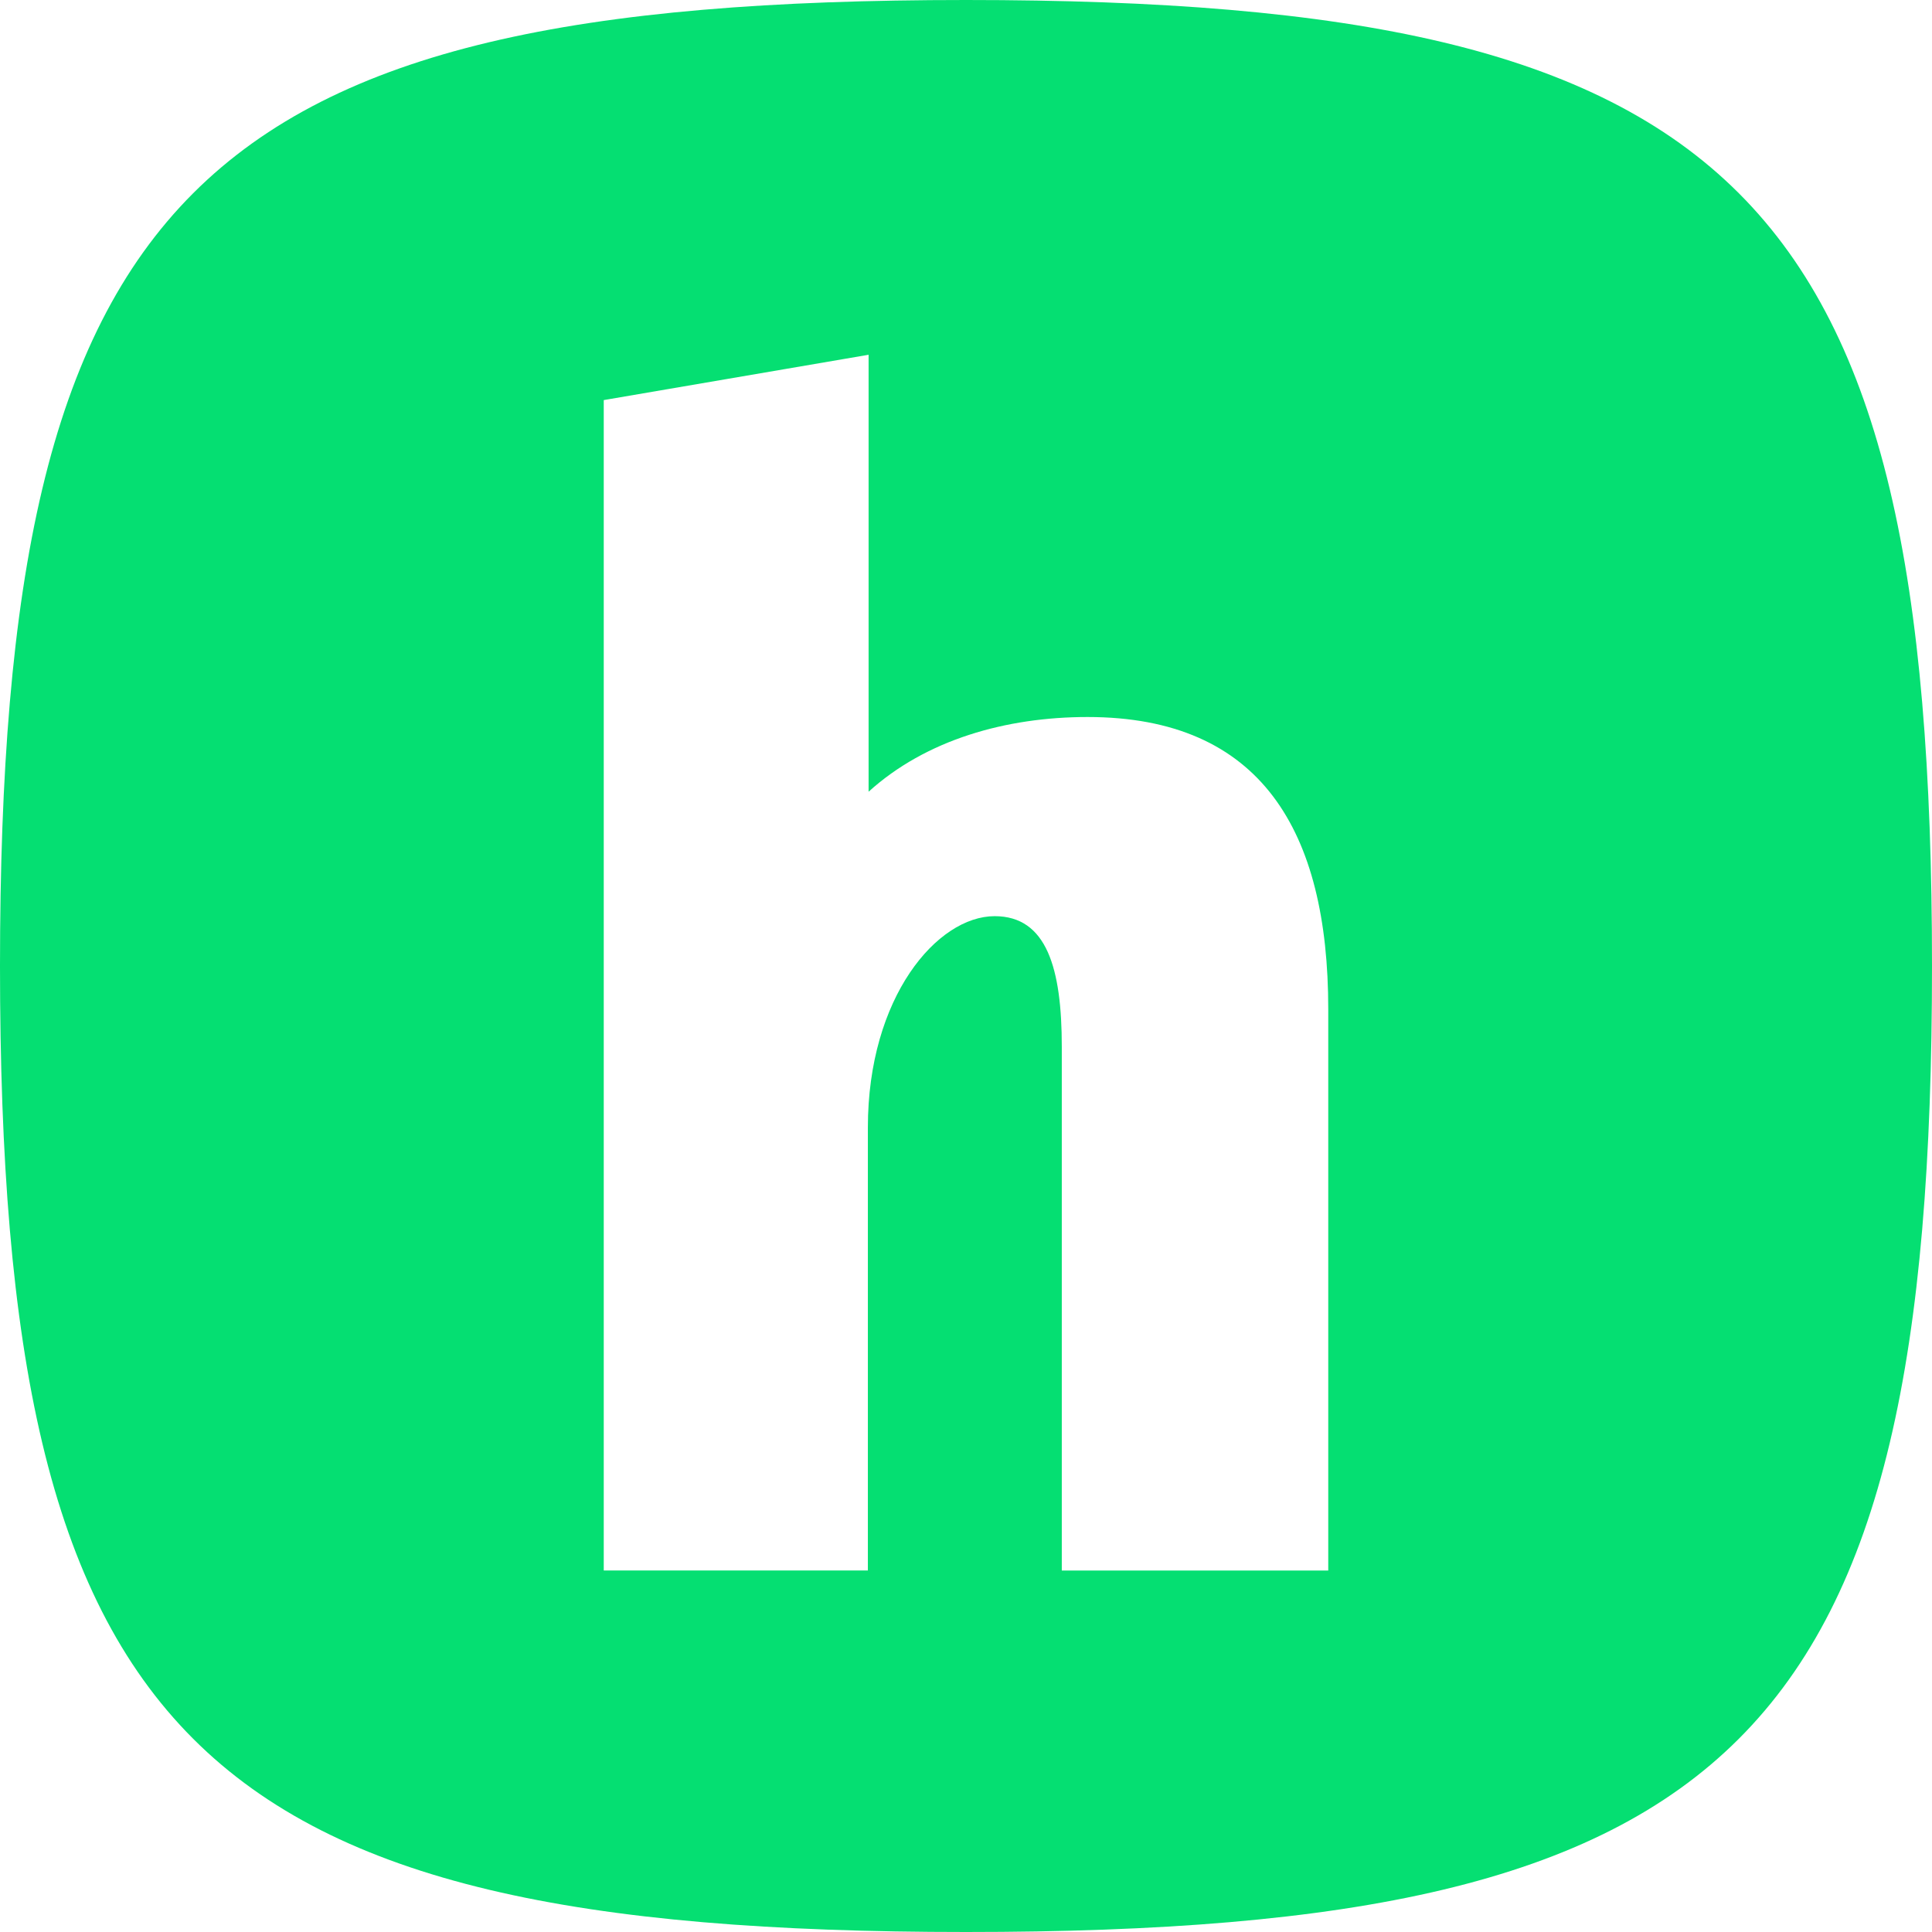
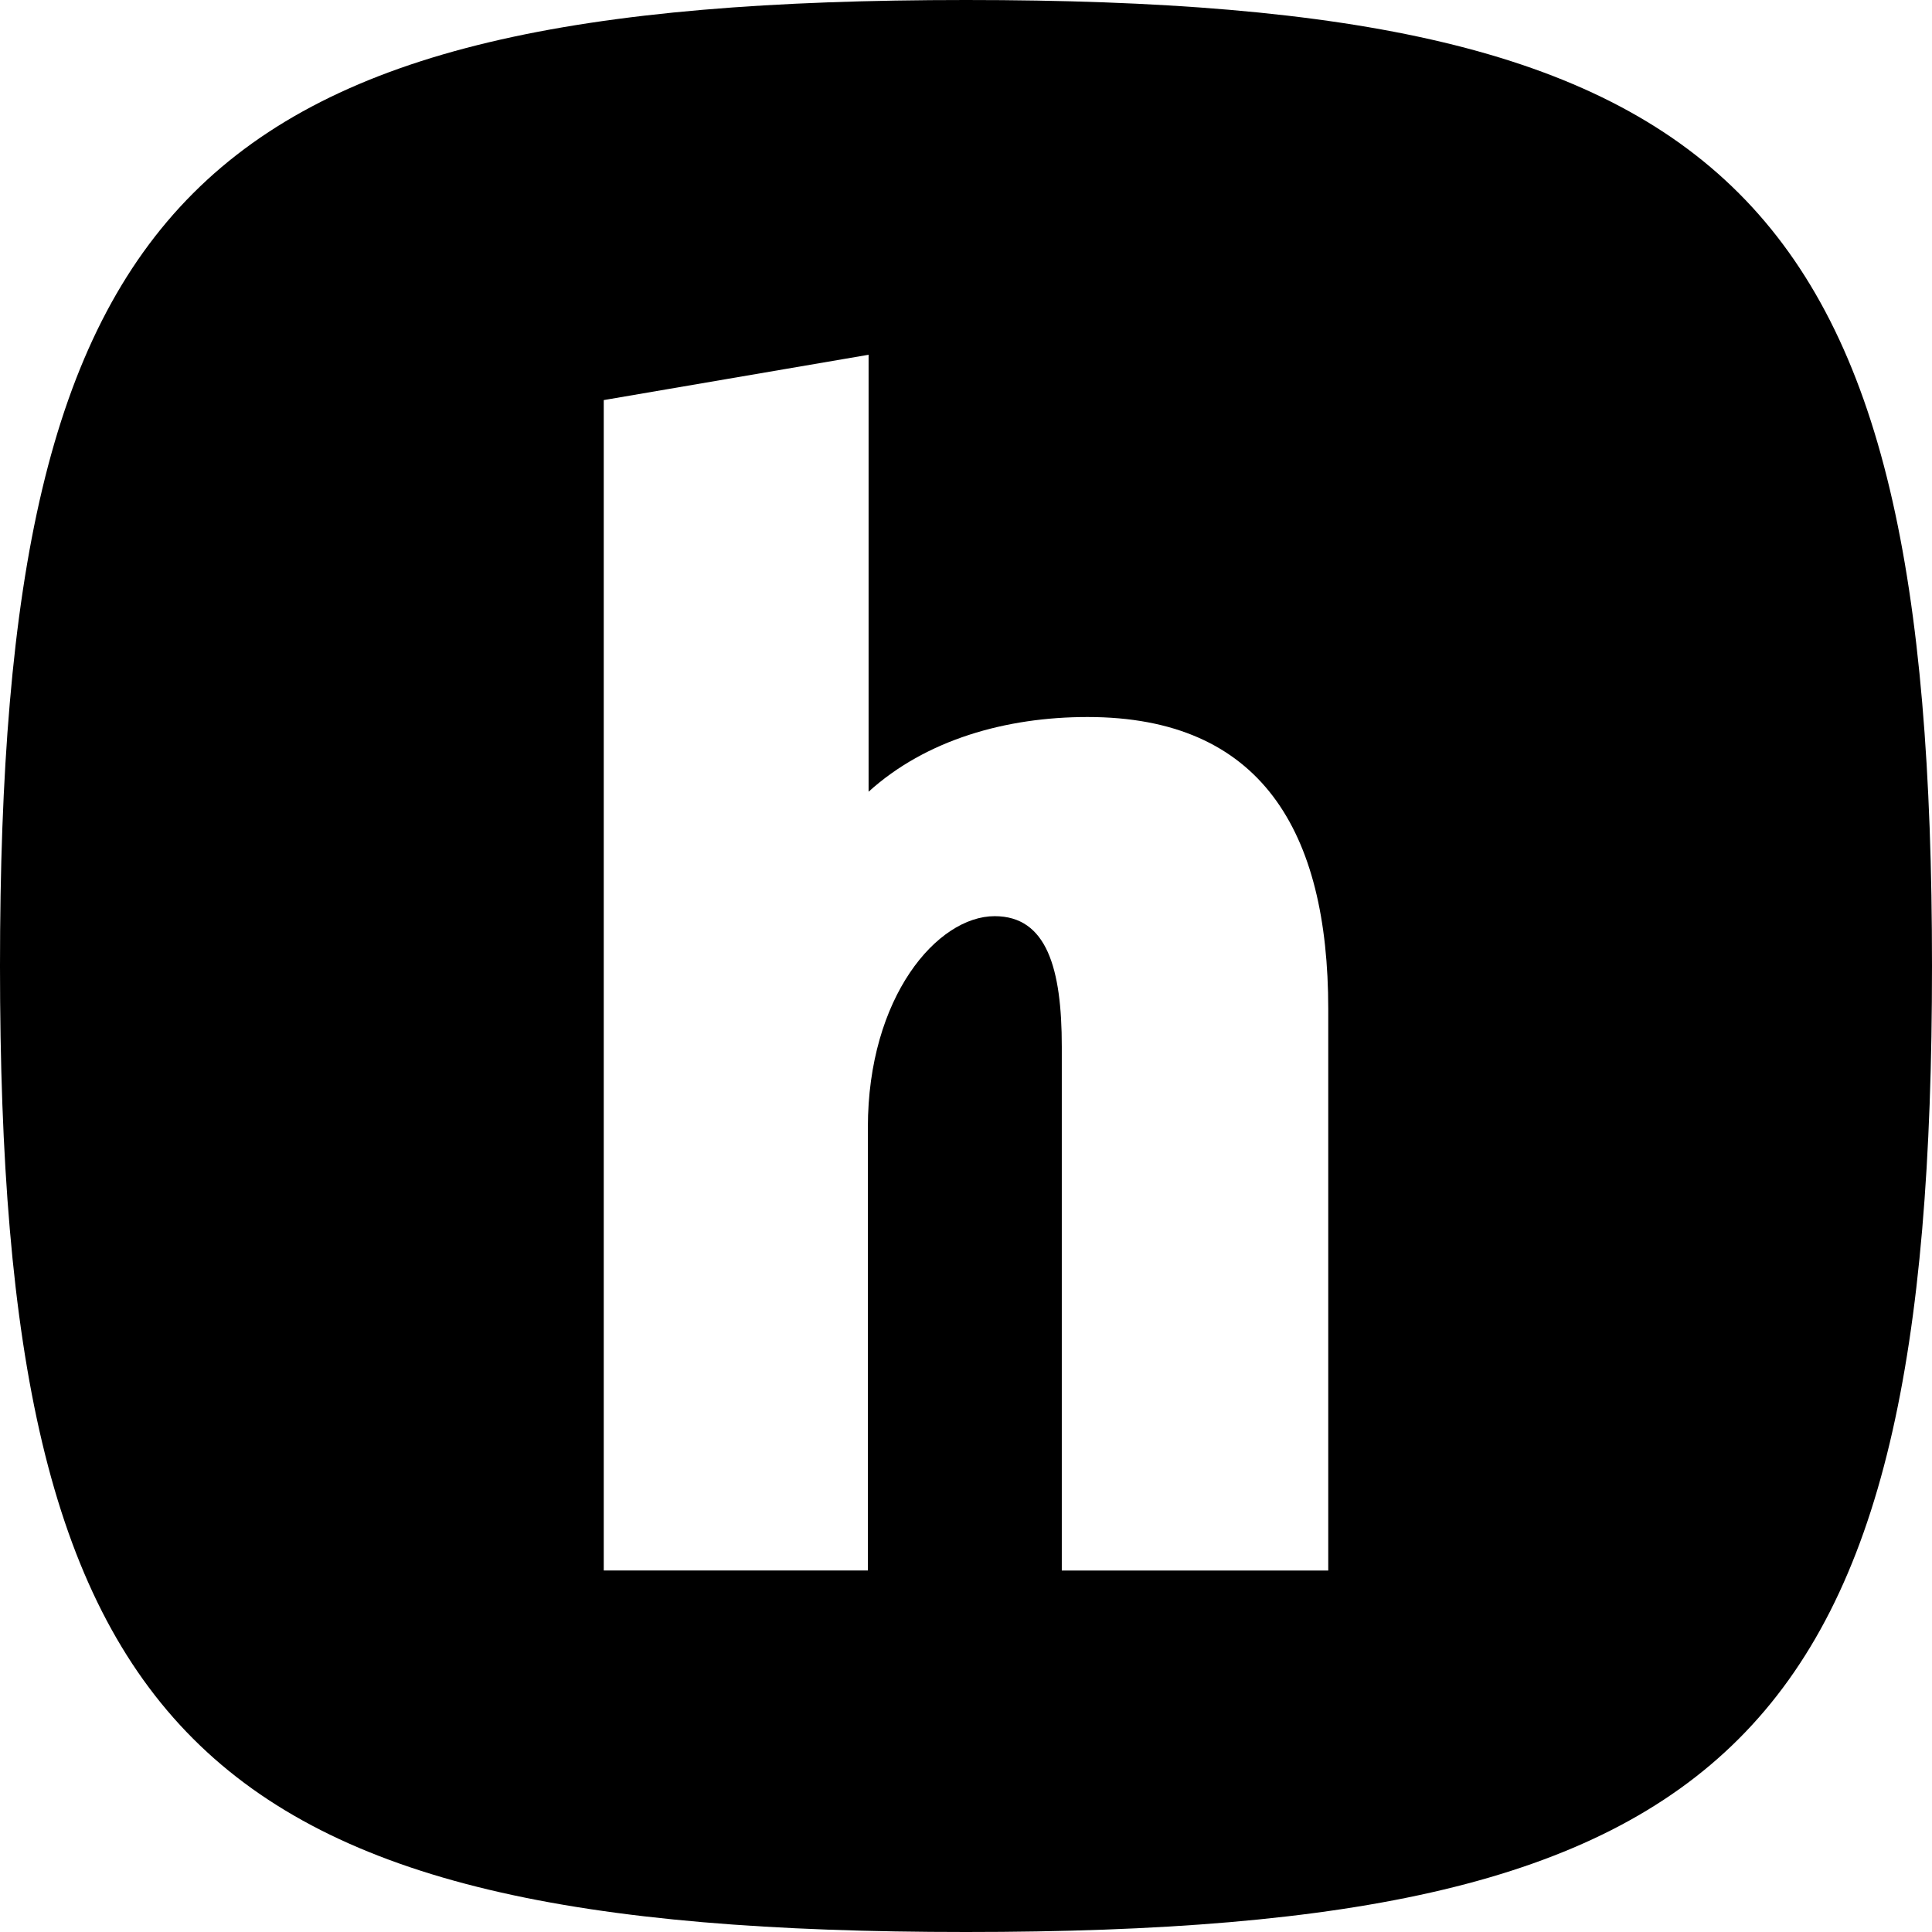
<svg xmlns="http://www.w3.org/2000/svg" width="24" height="24" viewBox="0 0 24 24">
-   <path fill="rgb(5, 223, 114)" d="M12 0C2.4 0 0 2.4 0 12s2.4 12 12 12s12-2.4 12-12S21.6 0 12 0m4.5 19.51h-3.31v-6.507c0-.975-.187-1.622-.834-1.622c-.712 0-1.575 1.003-1.575 2.625v5.503H7.5V4.97l3.29-.563v5.428c.713-.646 1.707-.928 2.72-.928c2.156 0 2.99 1.416 2.99 3.628z" />
+   <path fill="currentColor" d="M12 0C2.4 0 0 2.4 0 12s2.4 12 12 12s12-2.4 12-12S21.6 0 12 0m4.5 19.51h-3.31v-6.507c0-.975-.187-1.622-.834-1.622c-.712 0-1.575 1.003-1.575 2.625v5.503H7.5V4.97l3.29-.563v5.428c.713-.646 1.707-.928 2.72-.928c2.156 0 2.99 1.416 2.99 3.628z" />
</svg>
